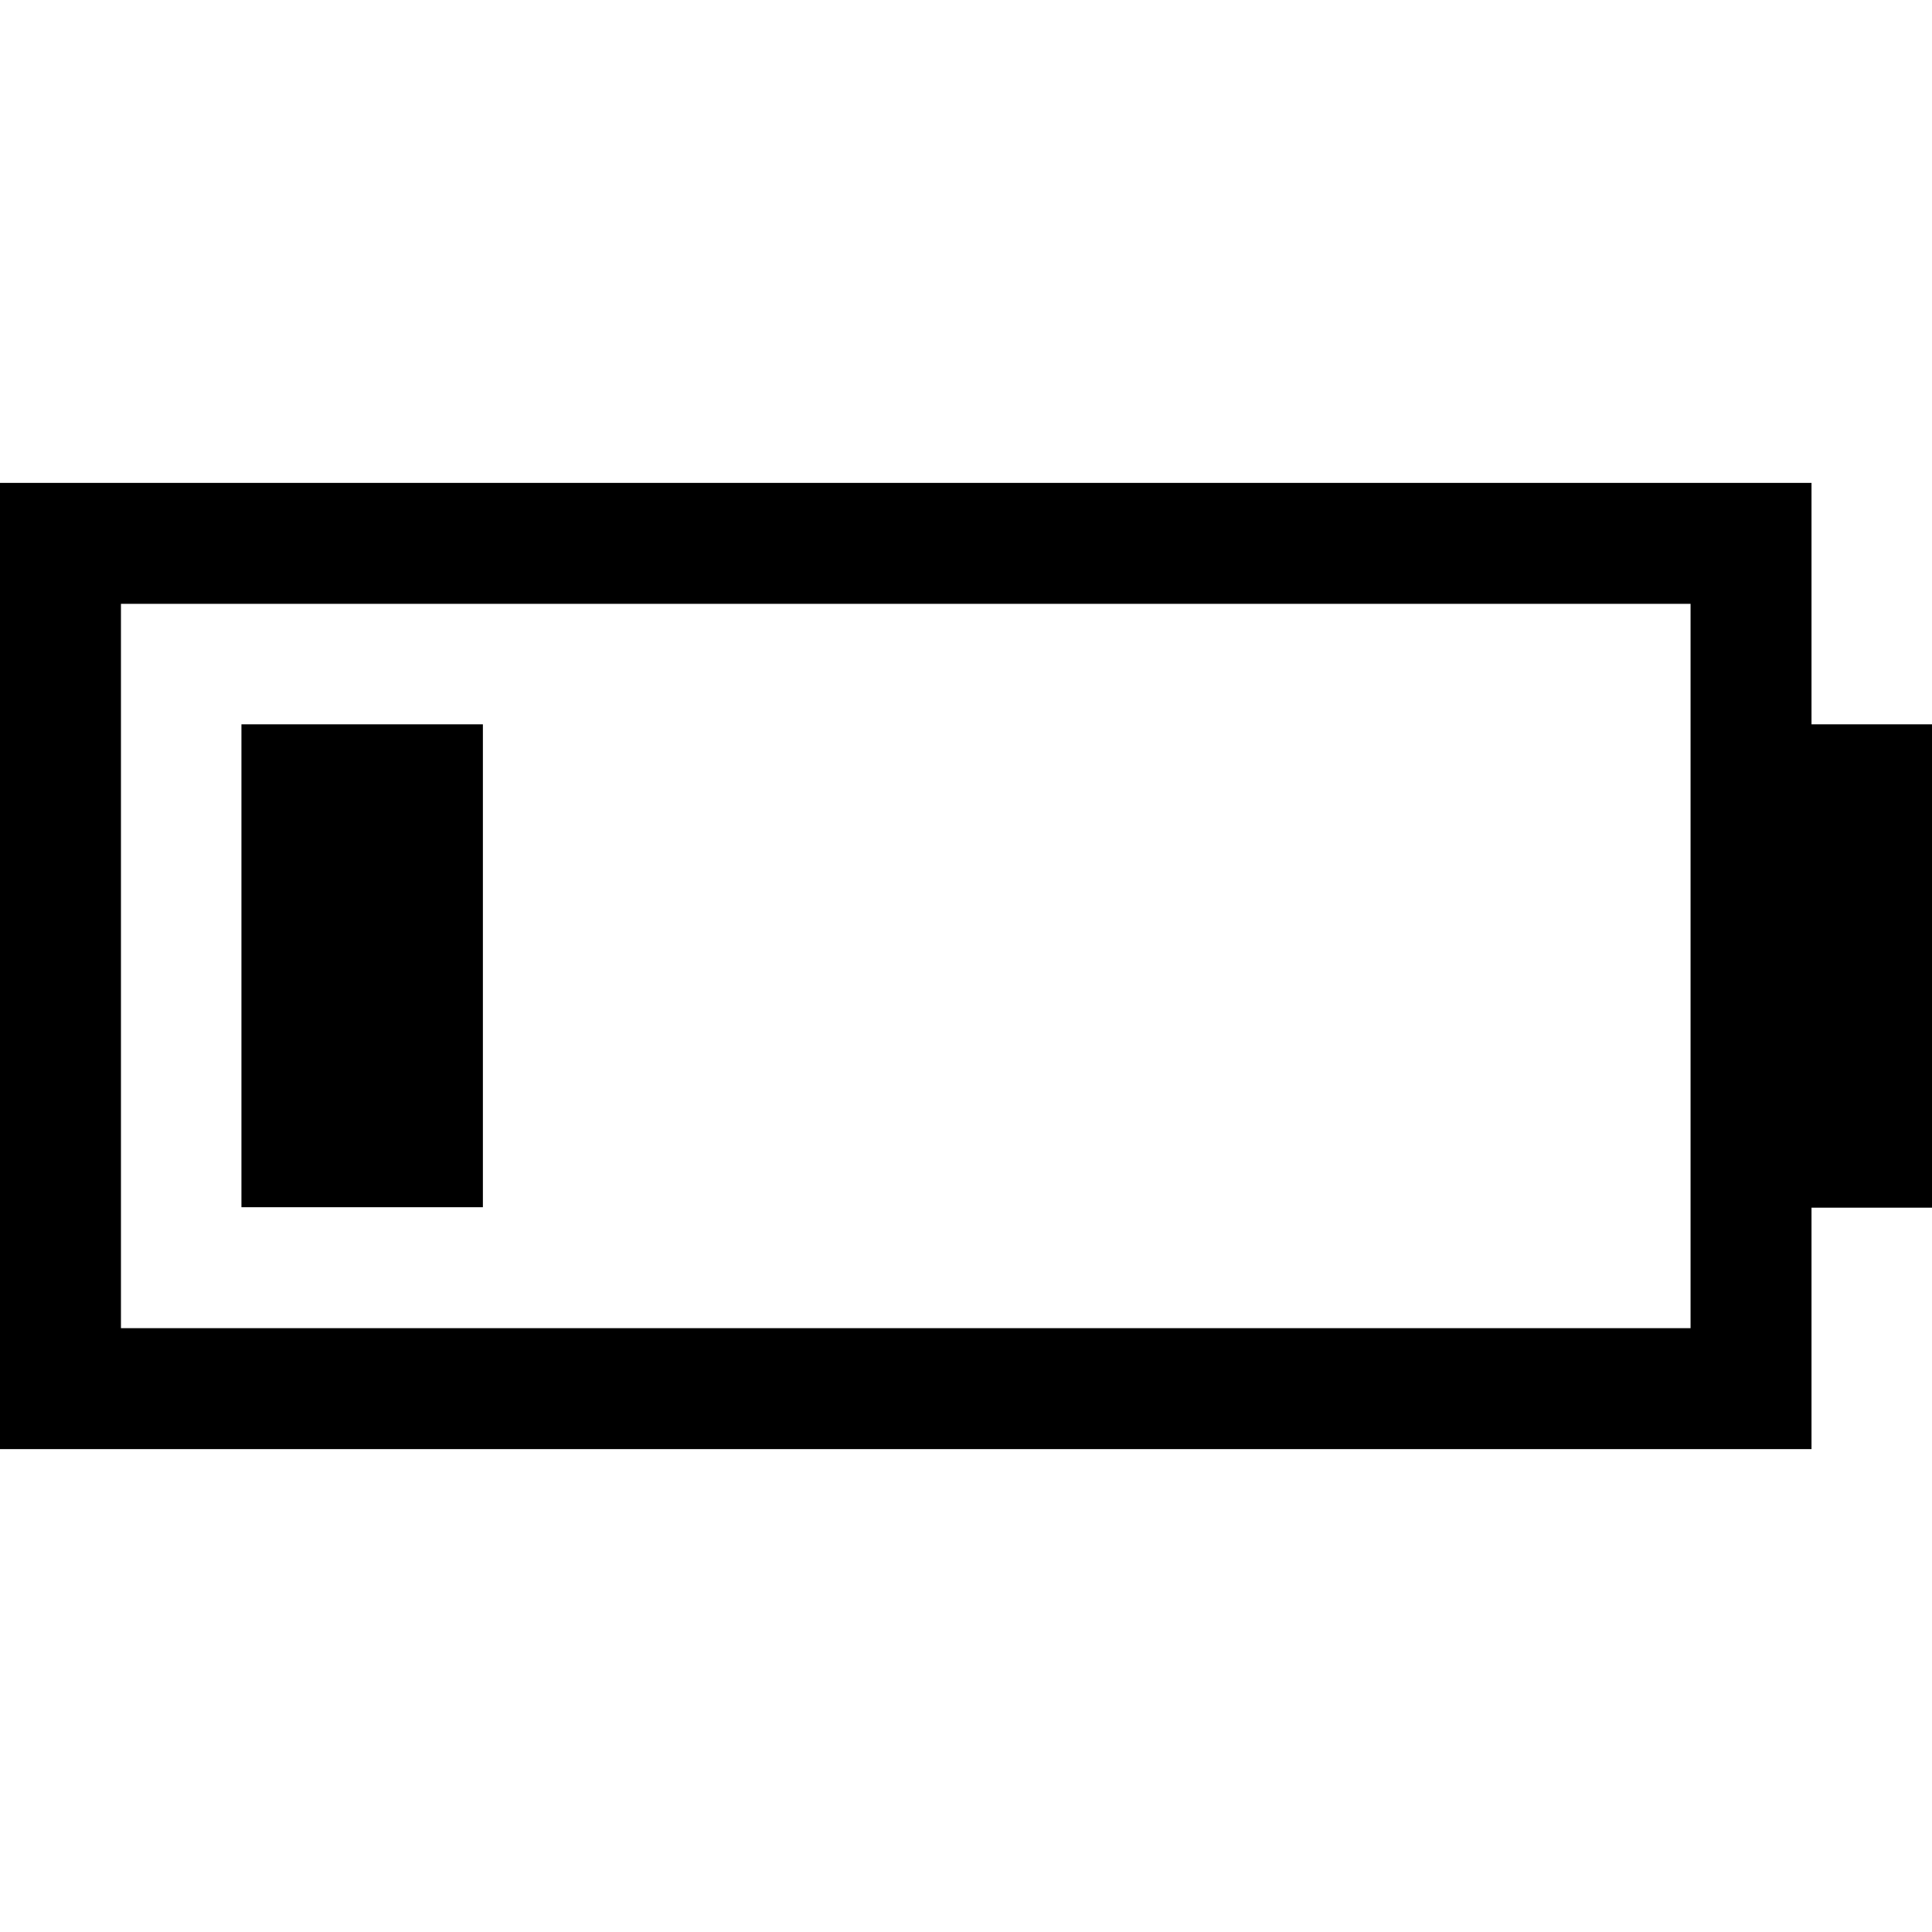
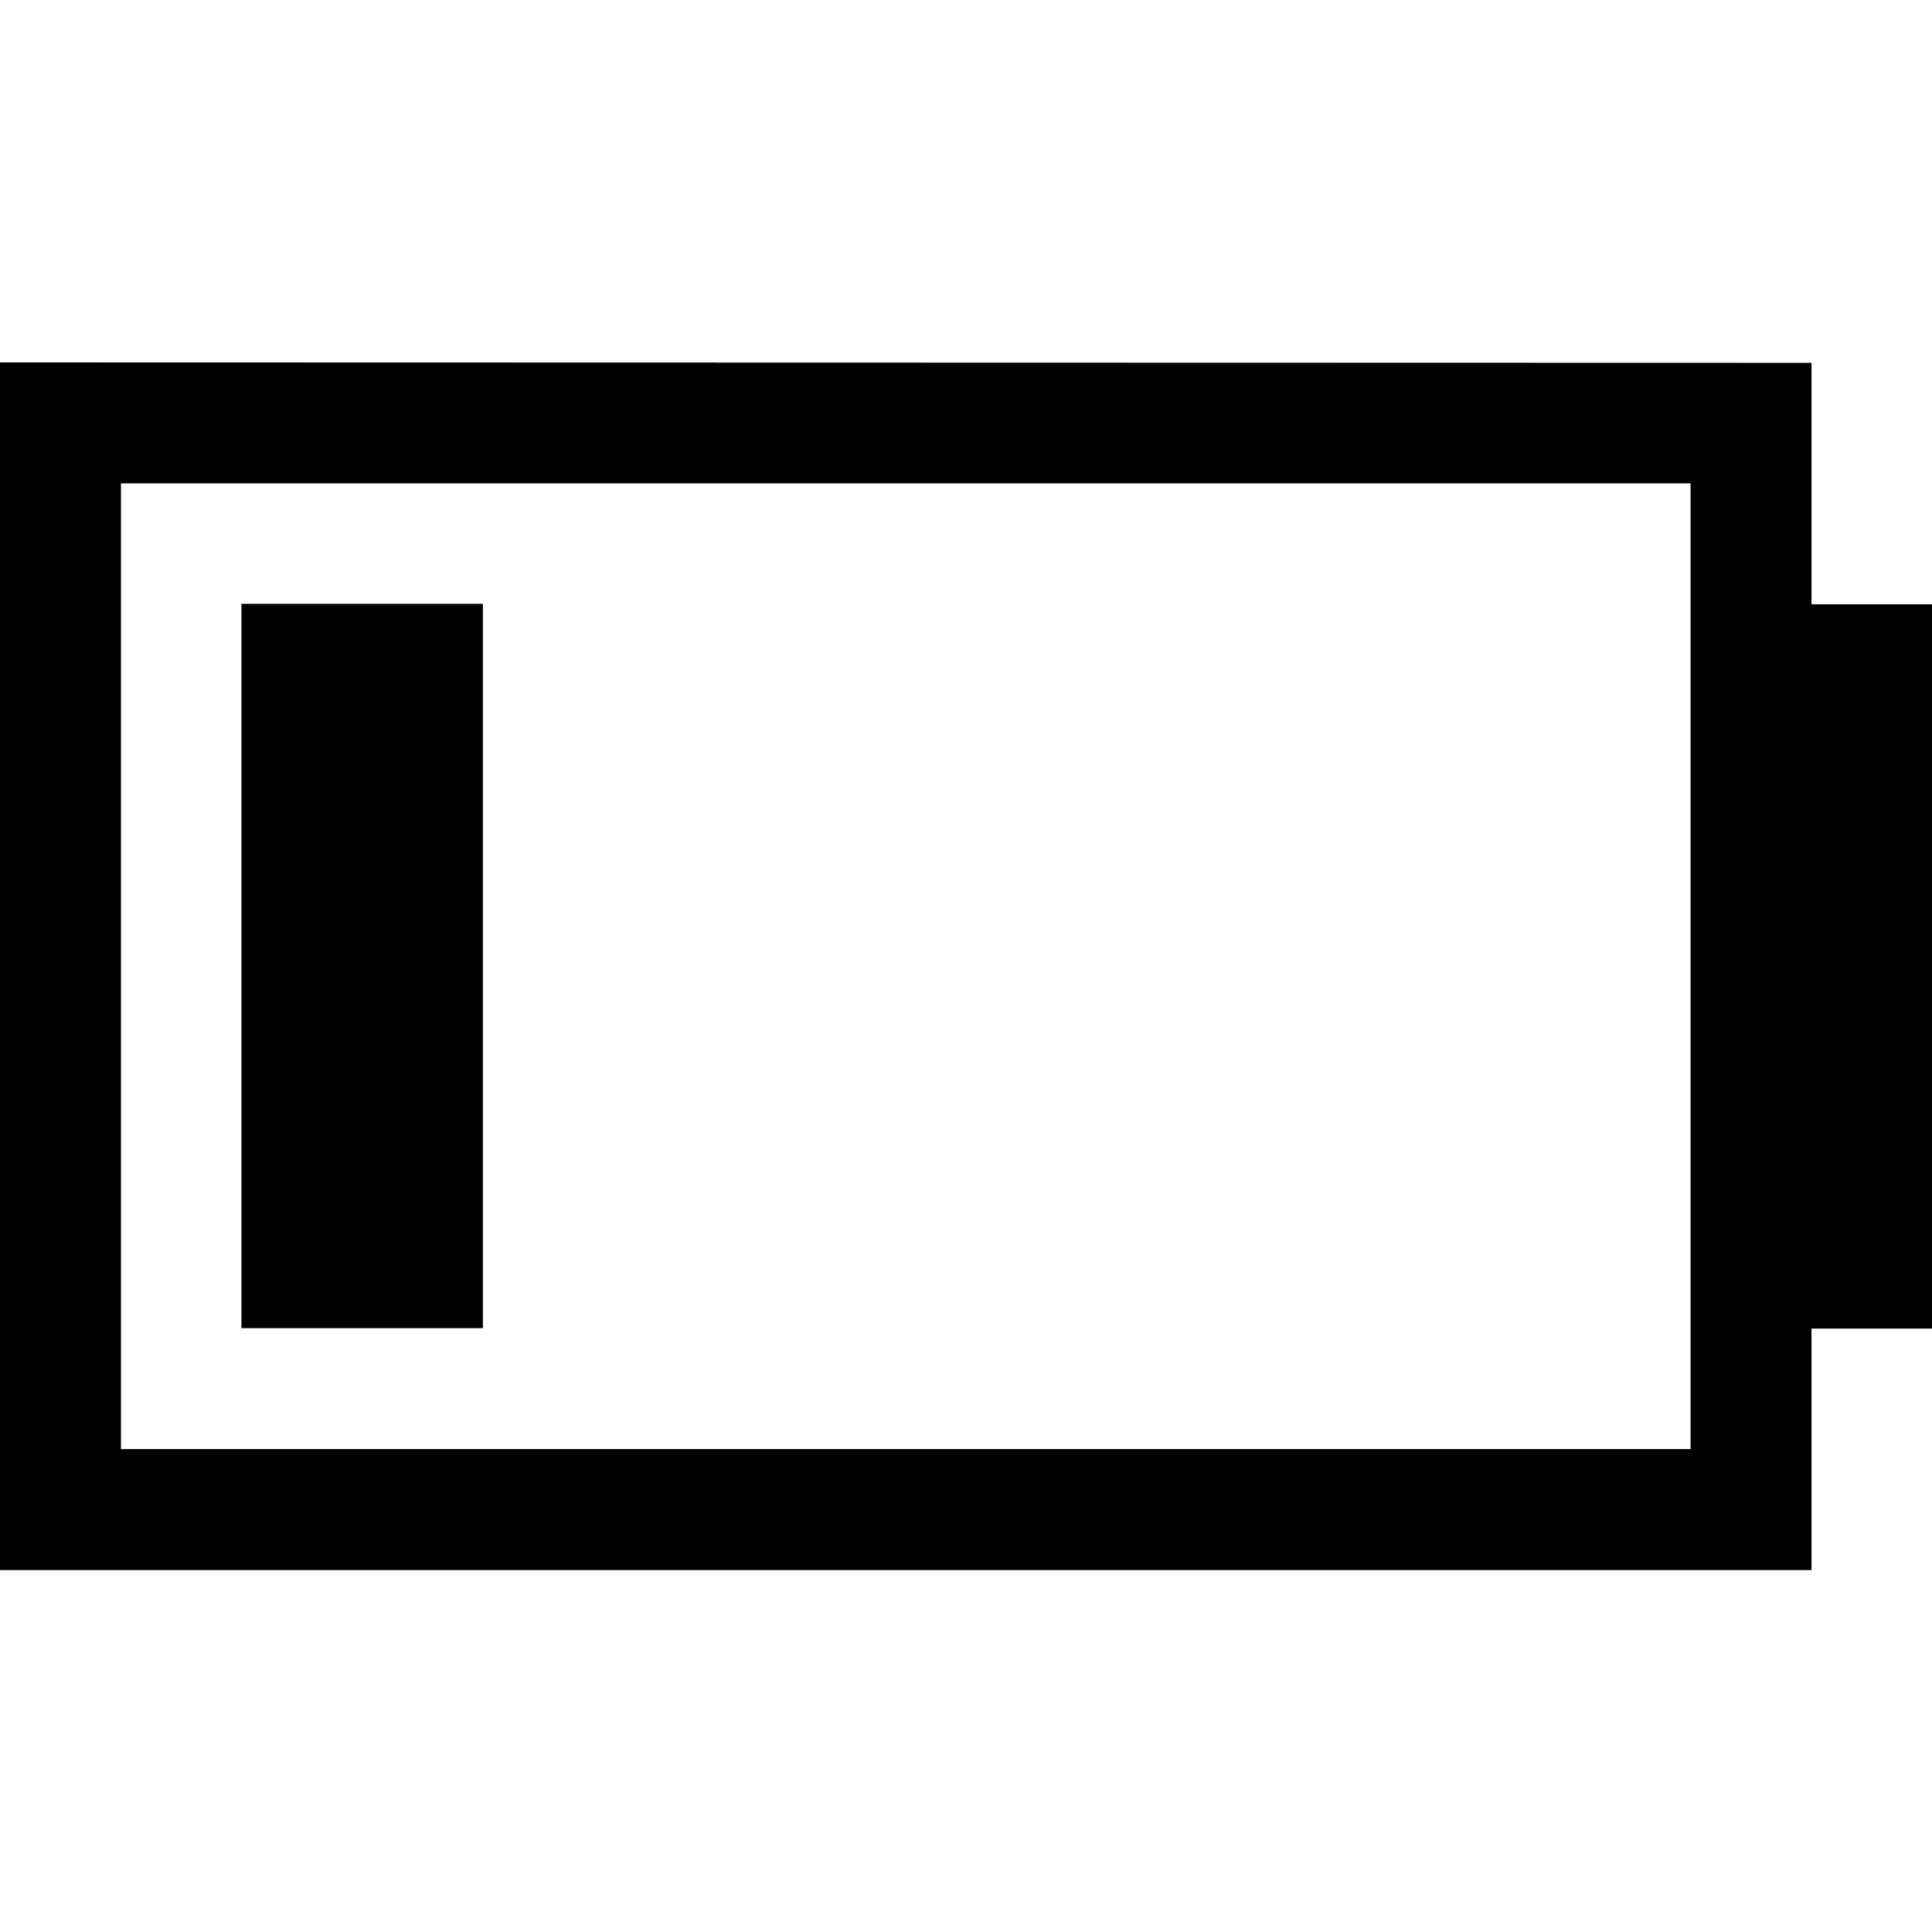
<svg xmlns="http://www.w3.org/2000/svg" id="svg8" version="1.1" viewBox="0 0 4.233 4.233" height="16" width="16">
  <defs id="defs2" />
  <g transform="translate(0,-297)" id="layer1">
-     <path id="path3157" style="fill:#000000;fill-opacity:1;stroke:none;stroke-width:0.265px;stroke-linecap:butt;stroke-linejoin:miter;stroke-opacity:1" d="m 0,298.058 v 2.117 h 3.969 v -0.529 H 4.233 V 298.587 H 3.969 v -0.529 z m 0.265,0.265 H 3.704 v 1.587 H 0.265 Z" />
-     <path style="fill:#000000;fill-opacity:1;stroke:none;stroke-width:0.265px;stroke-linecap:butt;stroke-linejoin:miter;stroke-opacity:1" d="M 0.529,298.587 H 1.058 v 1.058 H 0.529 Z" id="path3535" />
+     <path id="path3157" style="fill:#000000;fill-opacity:1;stroke:none;stroke-width:0.265px;stroke-linecap:butt;stroke-linejoin:miter;stroke-opacity:1" d="m 0,297.794 v 2.646 h 3.969 v -0.529 h 0.265 v -1.587 H 3.969 v -0.529 z m 0.265,0.265 H 3.704 V 300.175 H 0.265 Z" />
+     <path style="fill:#000000;fill-opacity:1;stroke:none;stroke-width:0.265px;stroke-linecap:butt;stroke-linejoin:miter;stroke-opacity:1" d="M 0.529,298.323 H 1.058 v 1.587 H 0.529 Z" id="path3535" />
  </g>
</svg>
